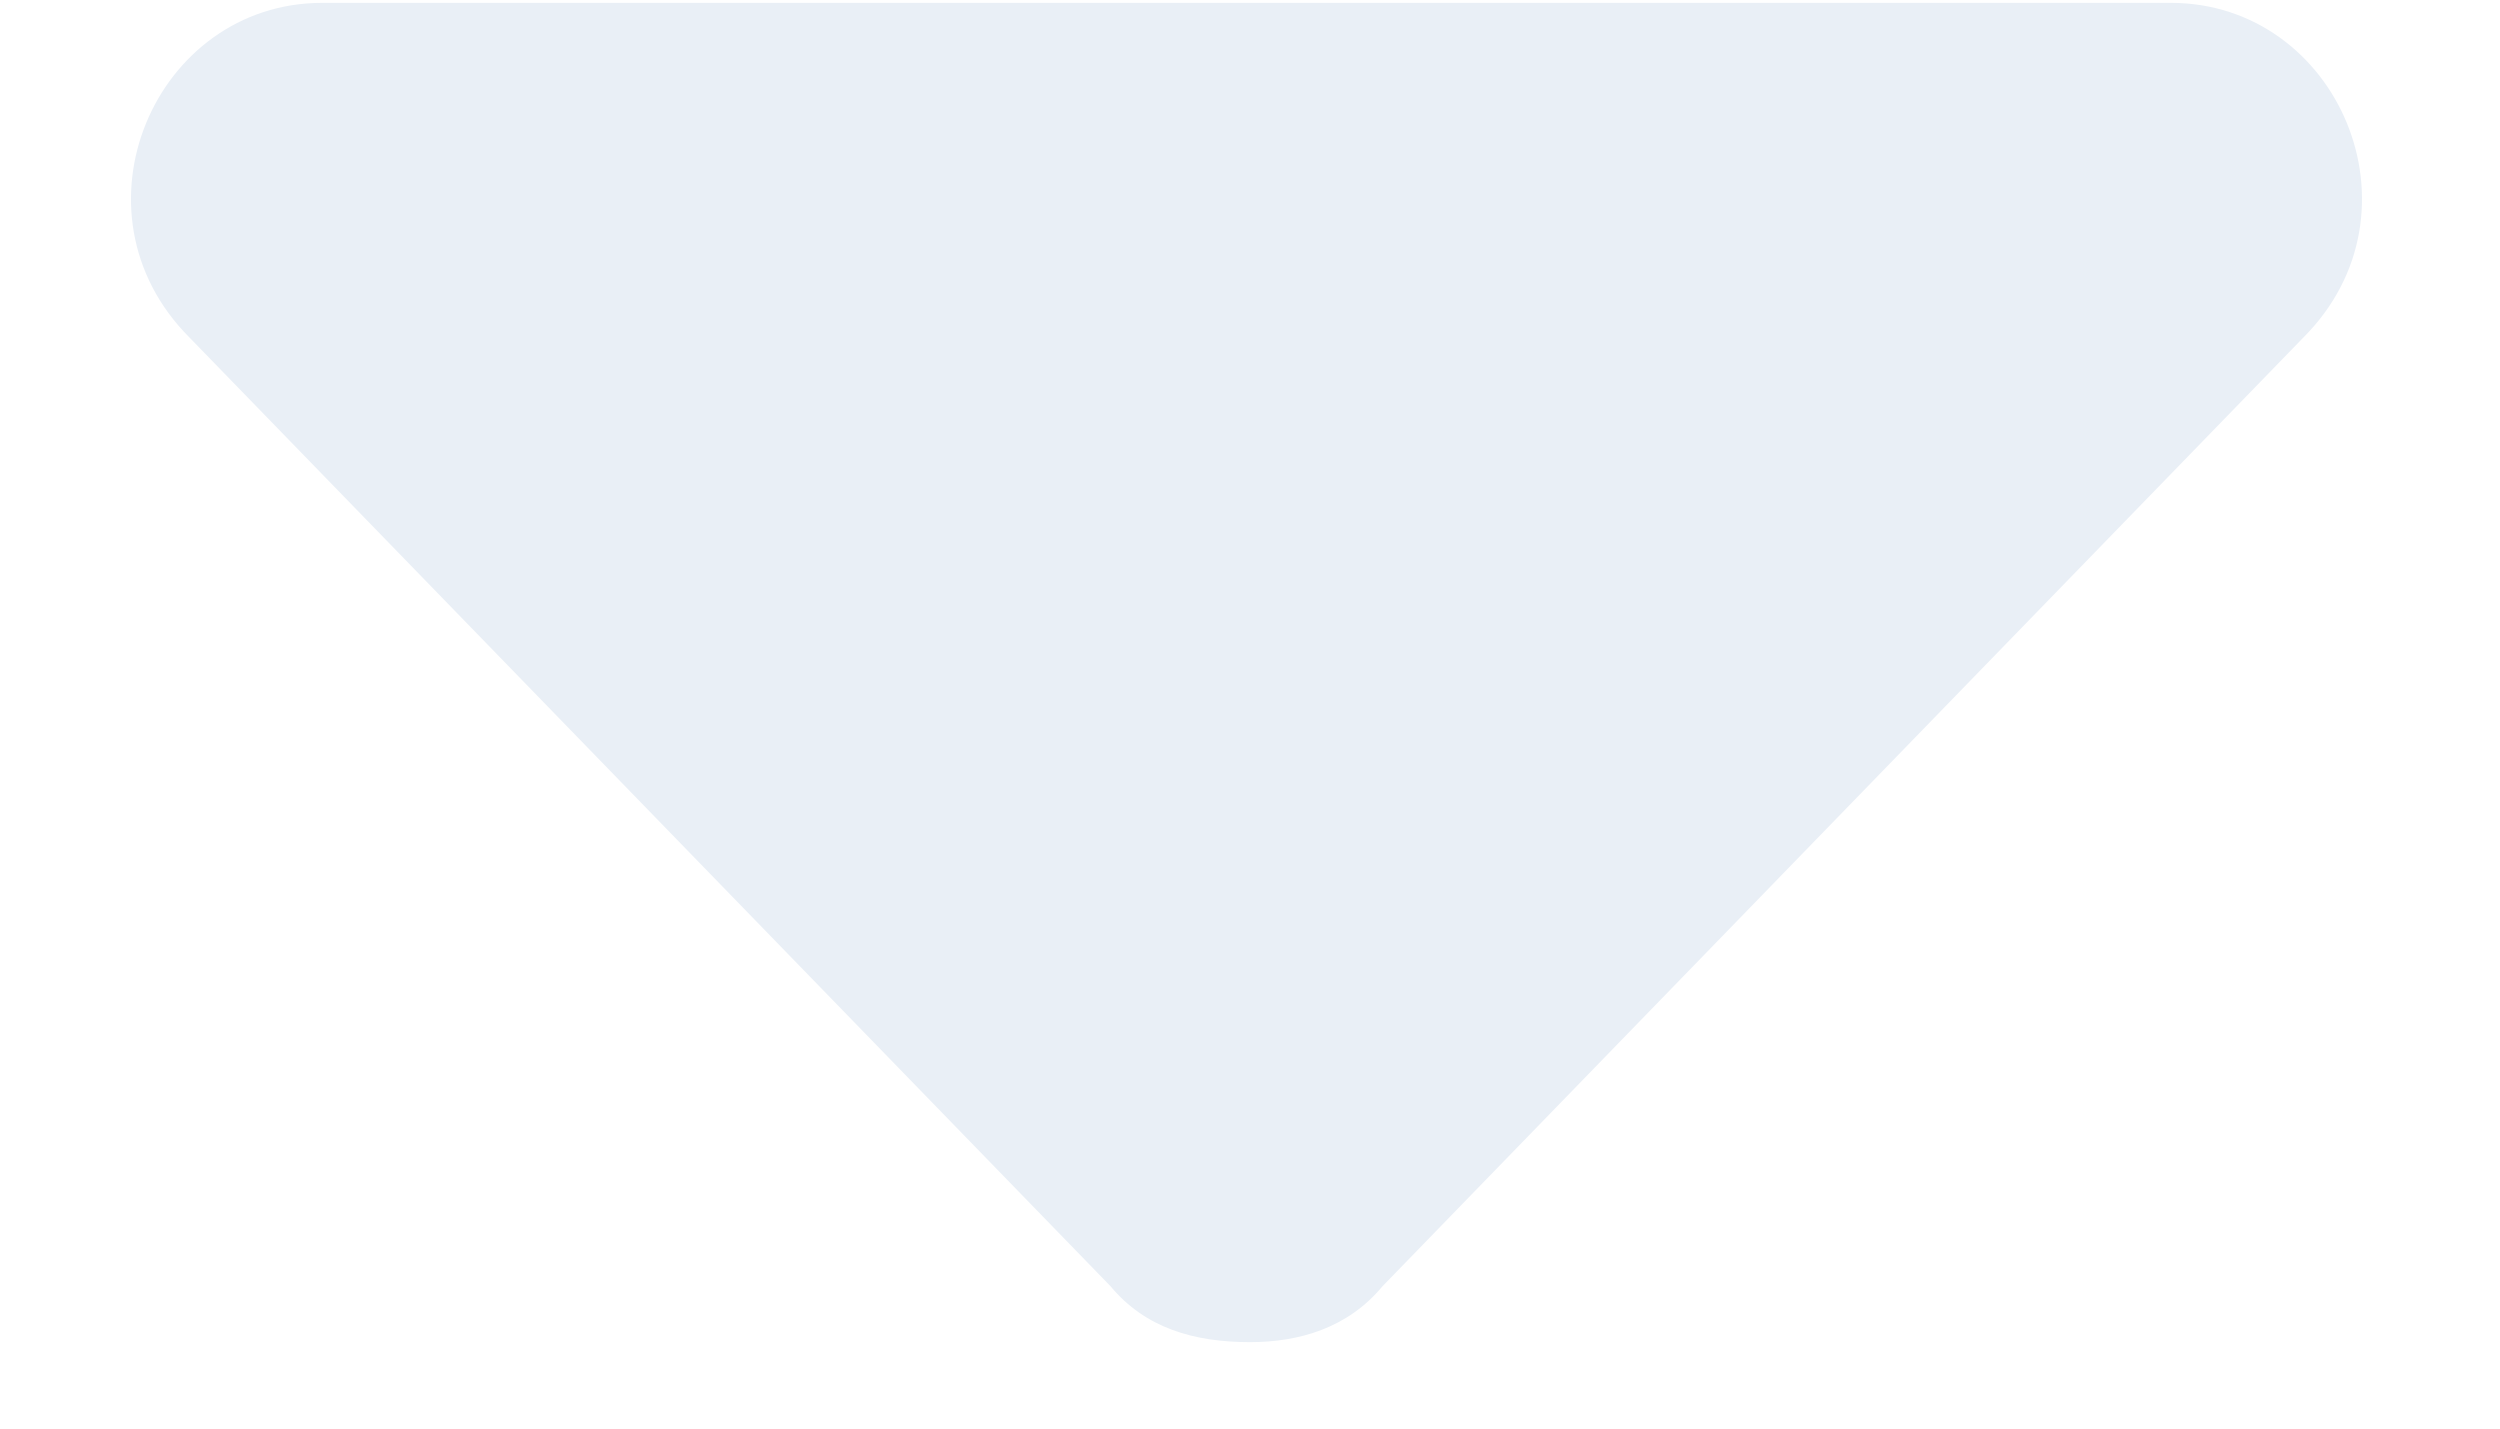
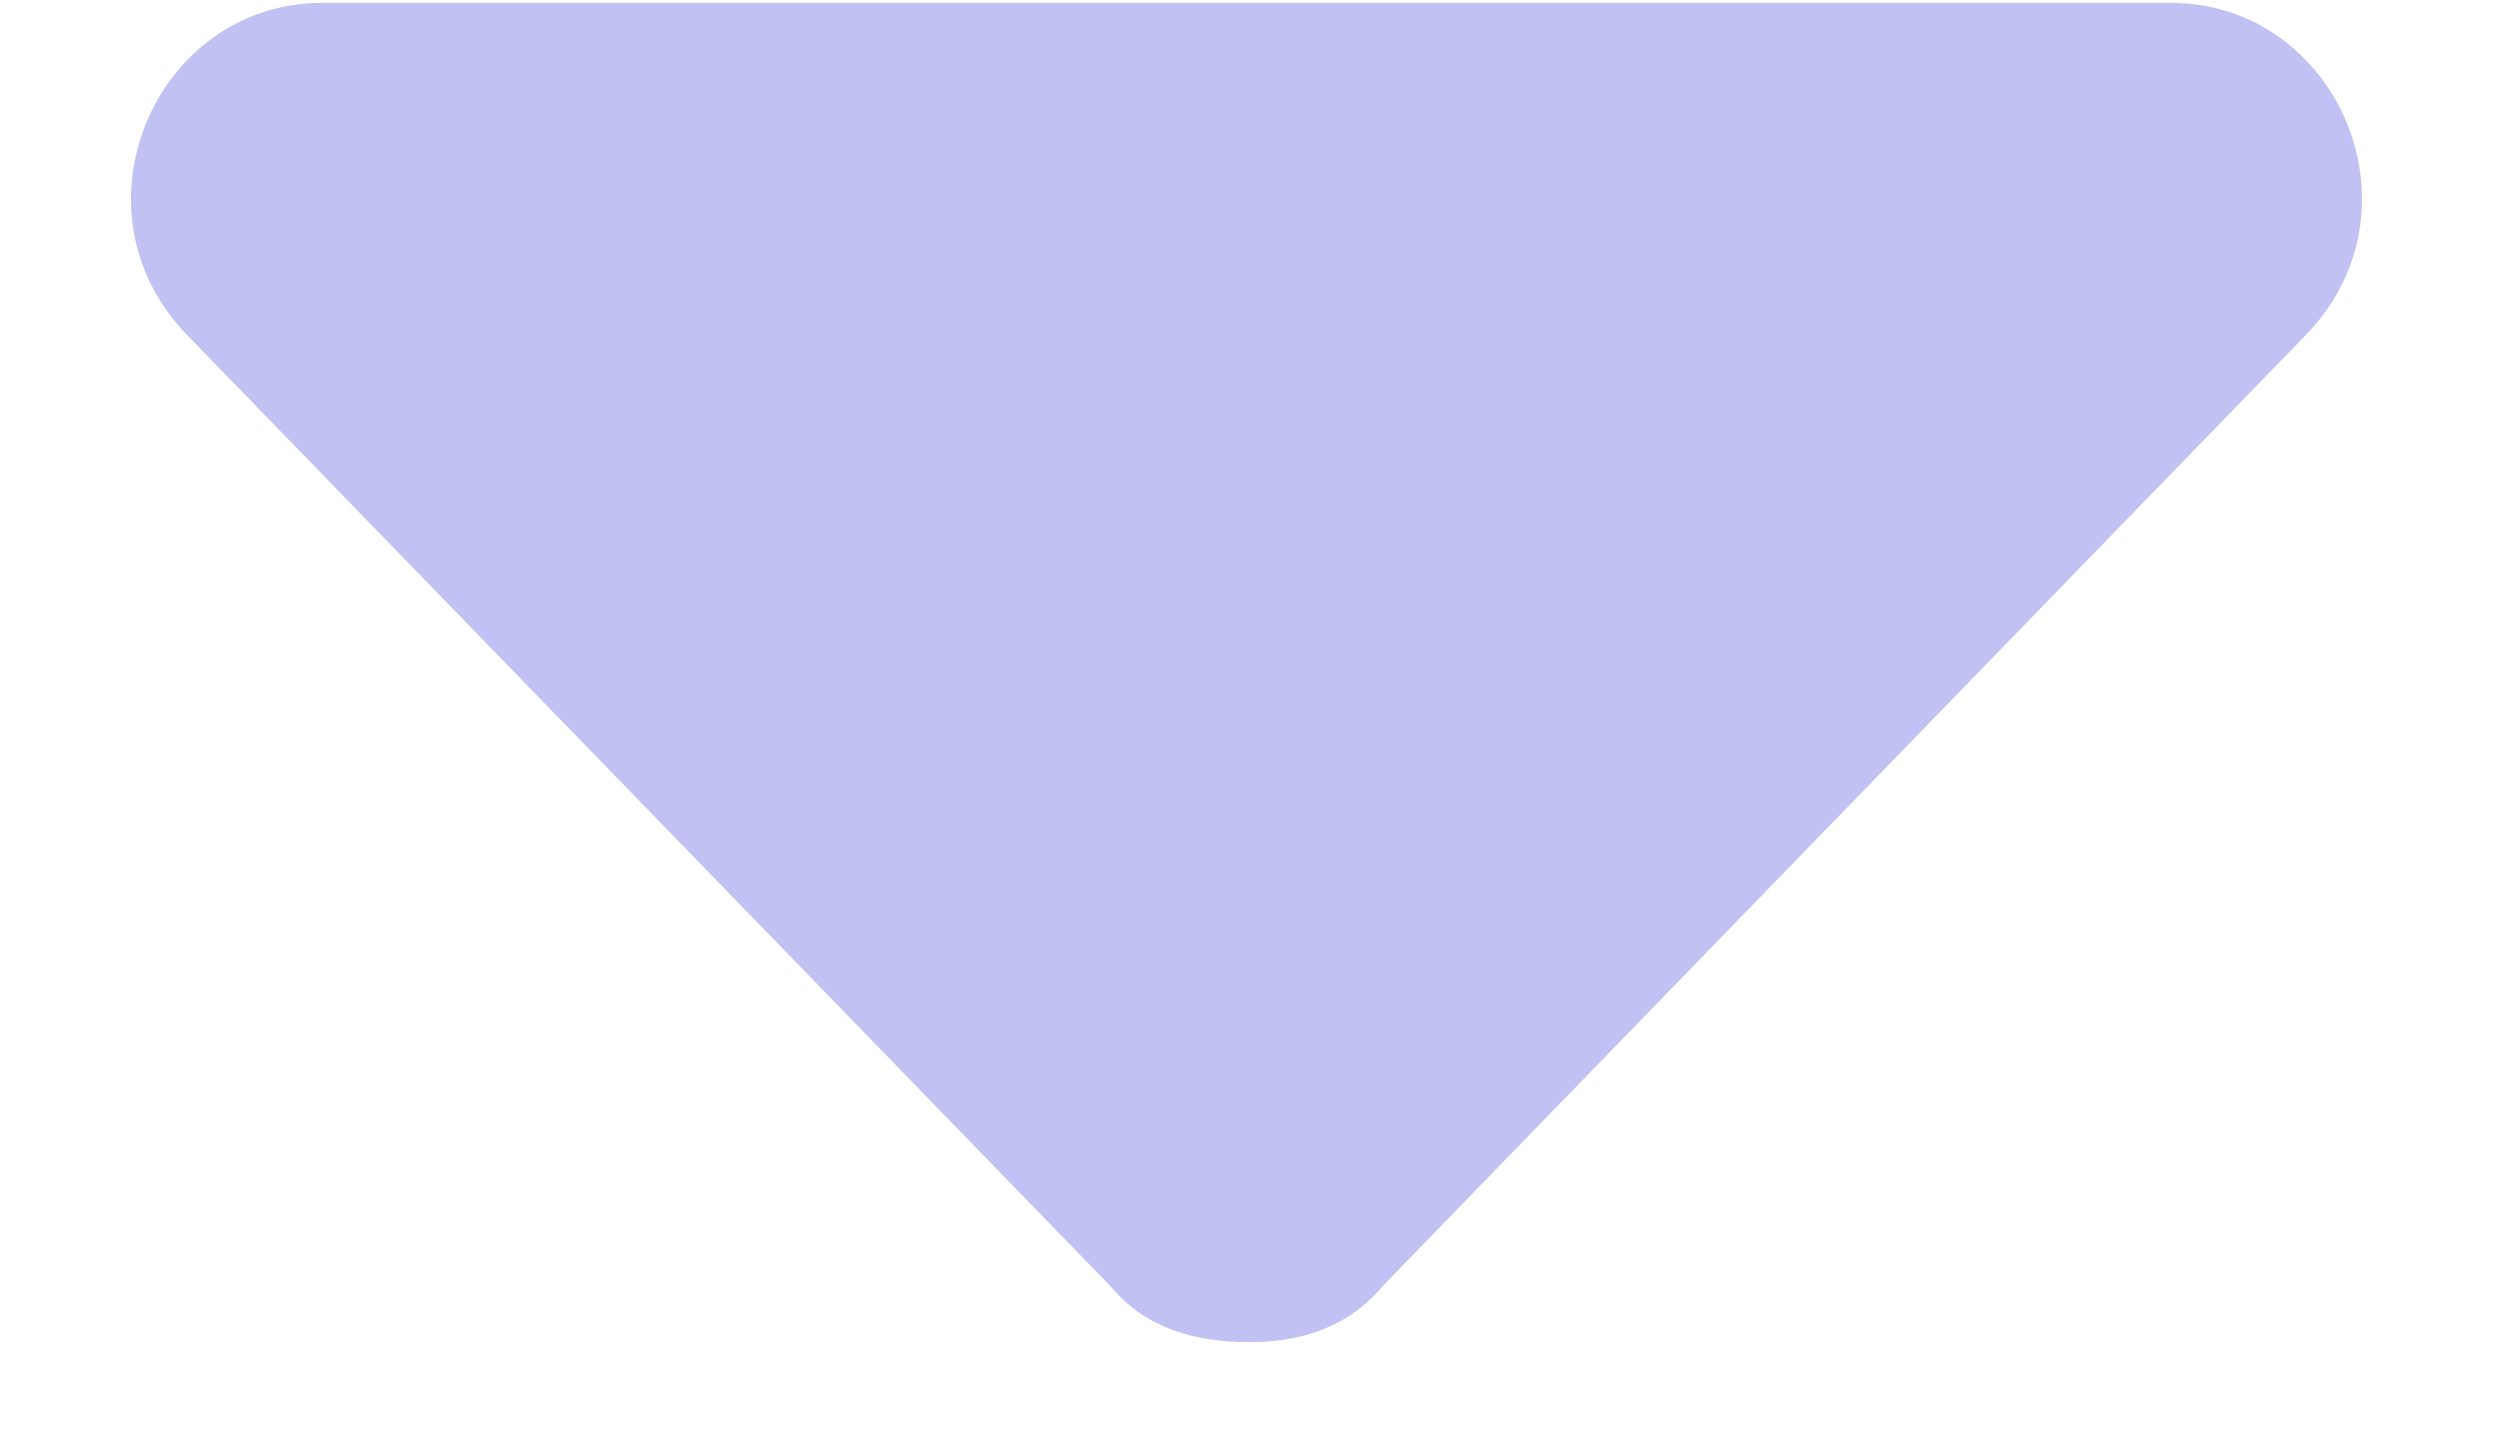
<svg xmlns="http://www.w3.org/2000/svg" width="14" height="8" viewBox="0 0 14 8" fill="none">
-   <path d="M12.898 1.891L7.742 7.203C7.547 7.438 7.273 7.516 7 7.516C6.688 7.516 6.414 7.438 6.219 7.203L1.062 1.891C0.359 1.188 0.867 0.016 1.805 0.016H12.156C13.094 0.016 13.602 1.188 12.898 1.891Z" fill="#E9EFF6" />
+   <path d="M12.898 1.891L7.742 7.203C7.547 7.438 7.273 7.516 7 7.516C6.688 7.516 6.414 7.438 6.219 7.203L1.062 1.891C0.359 1.188 0.867 0.016 1.805 0.016H12.156C13.094 0.016 13.602 1.188 12.898 1.891Z" fill="#C2C1F4" />
</svg>
